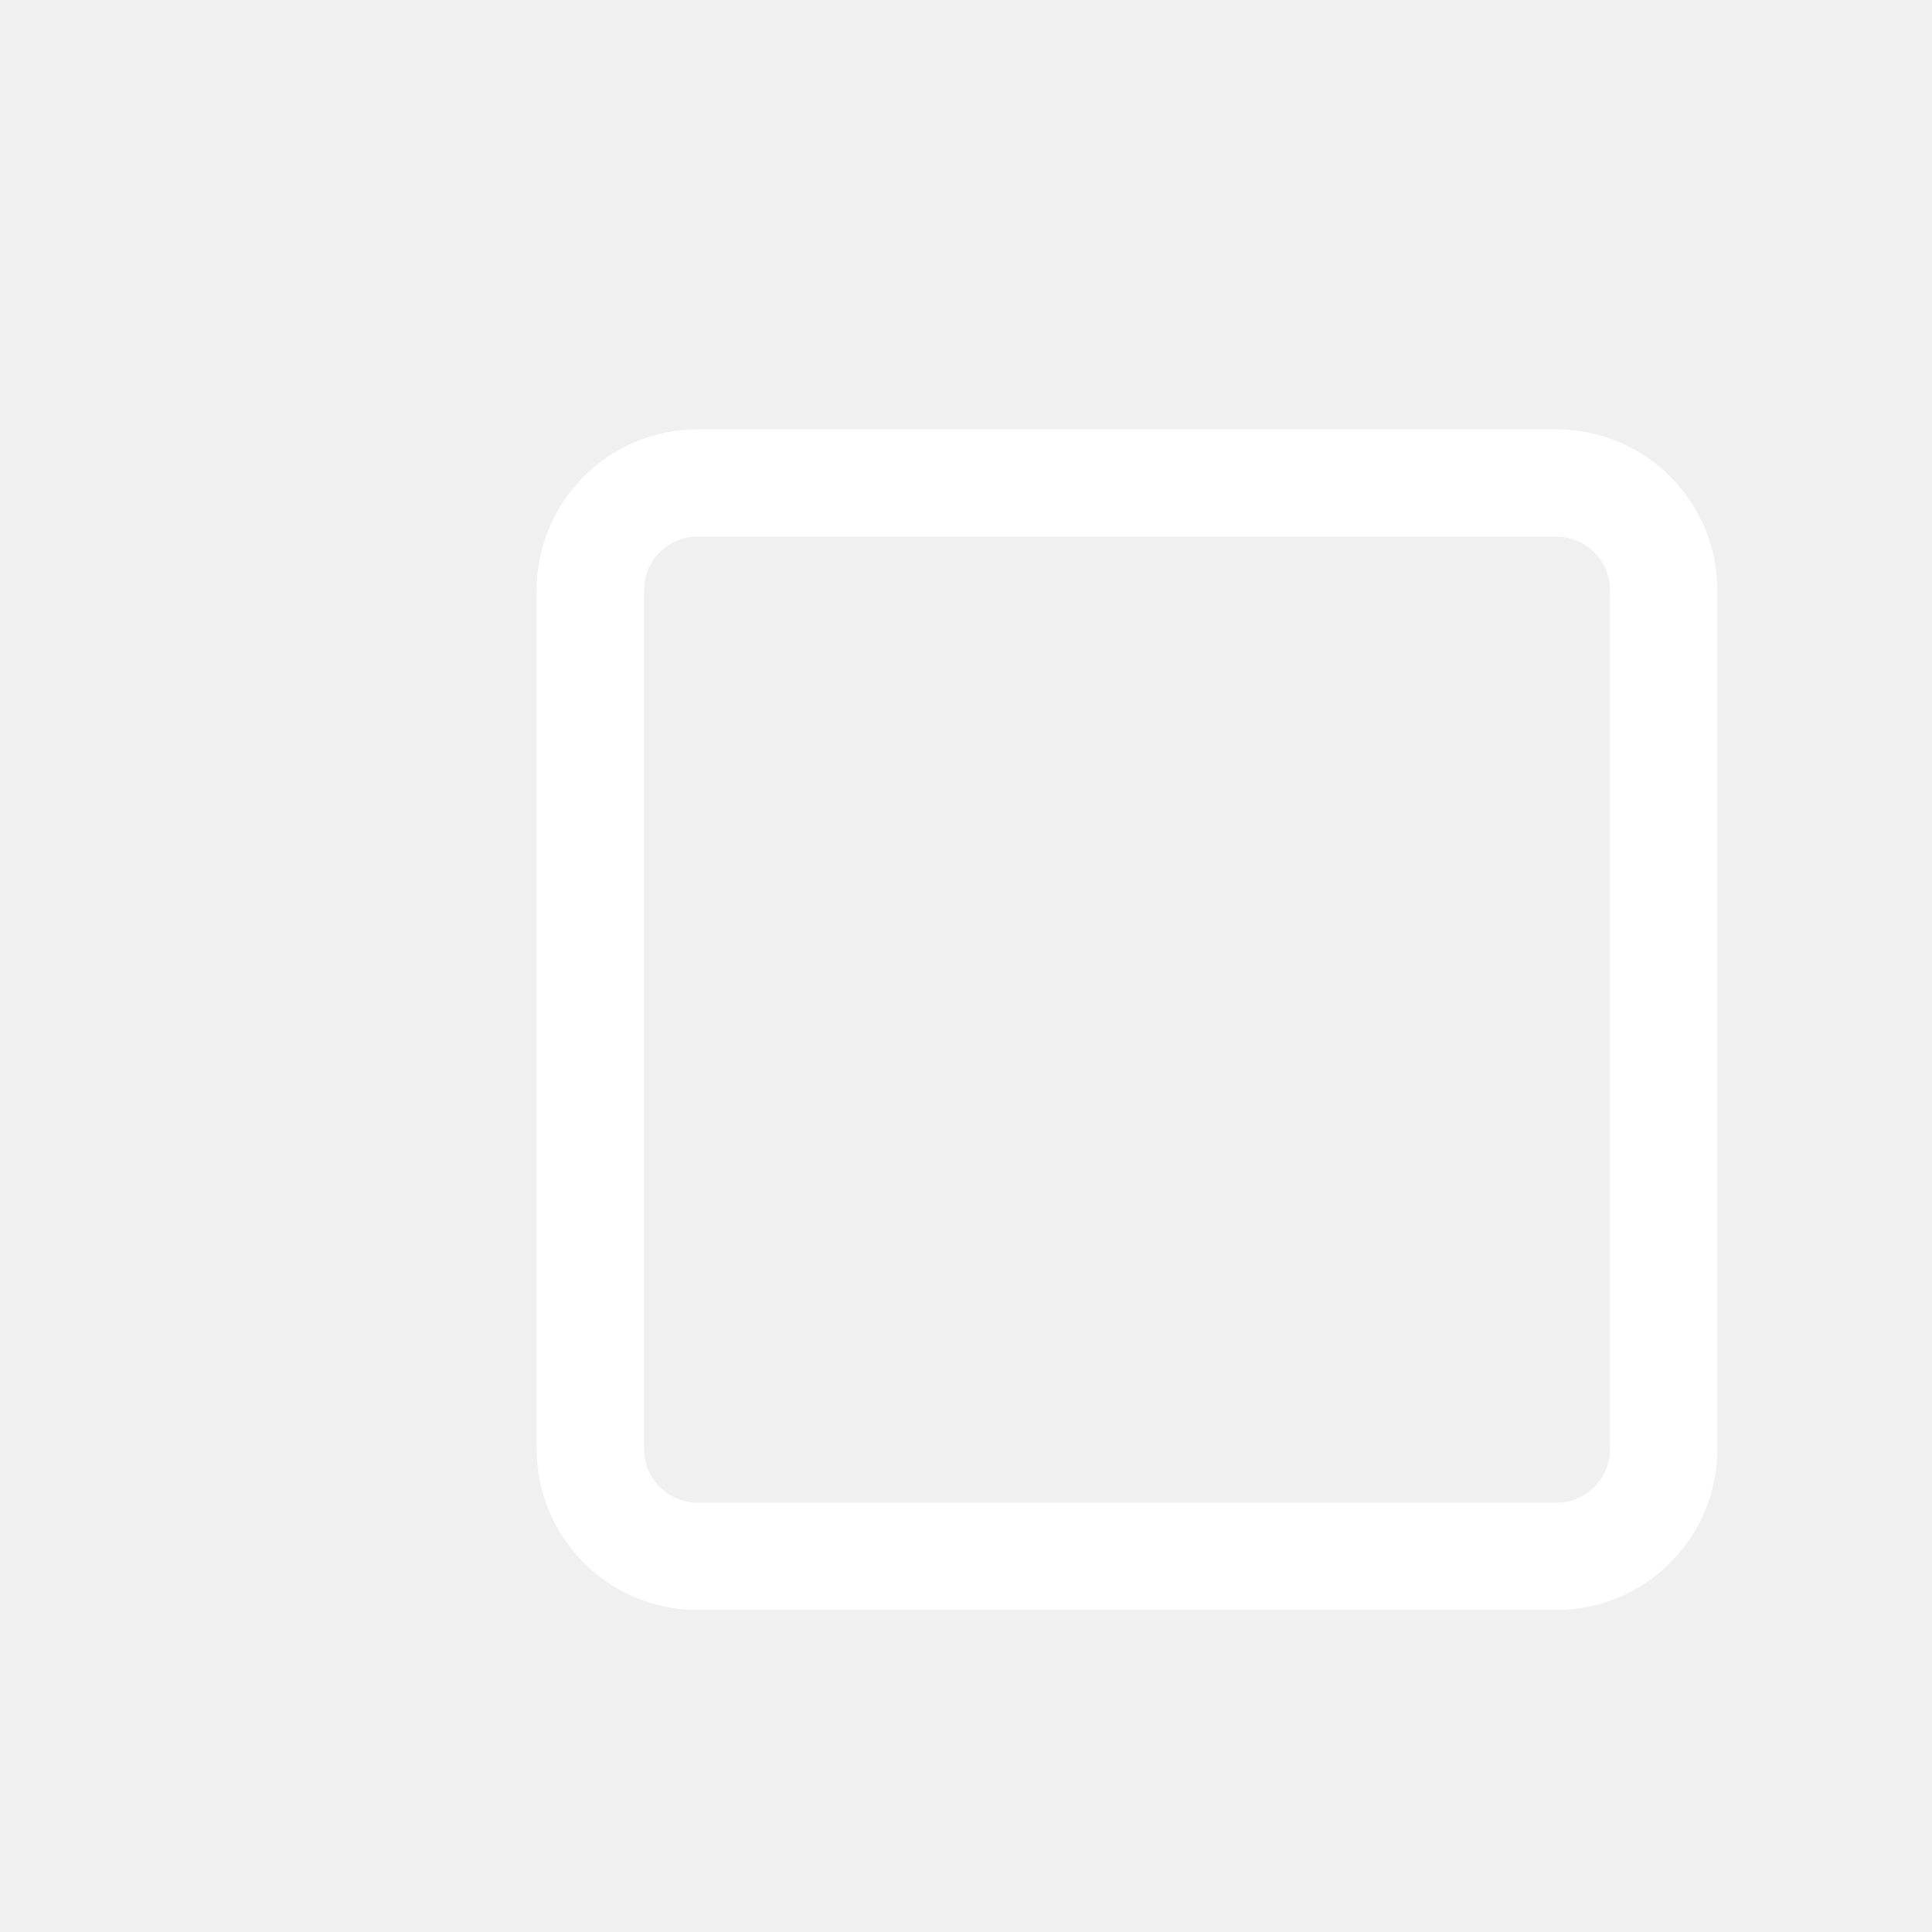
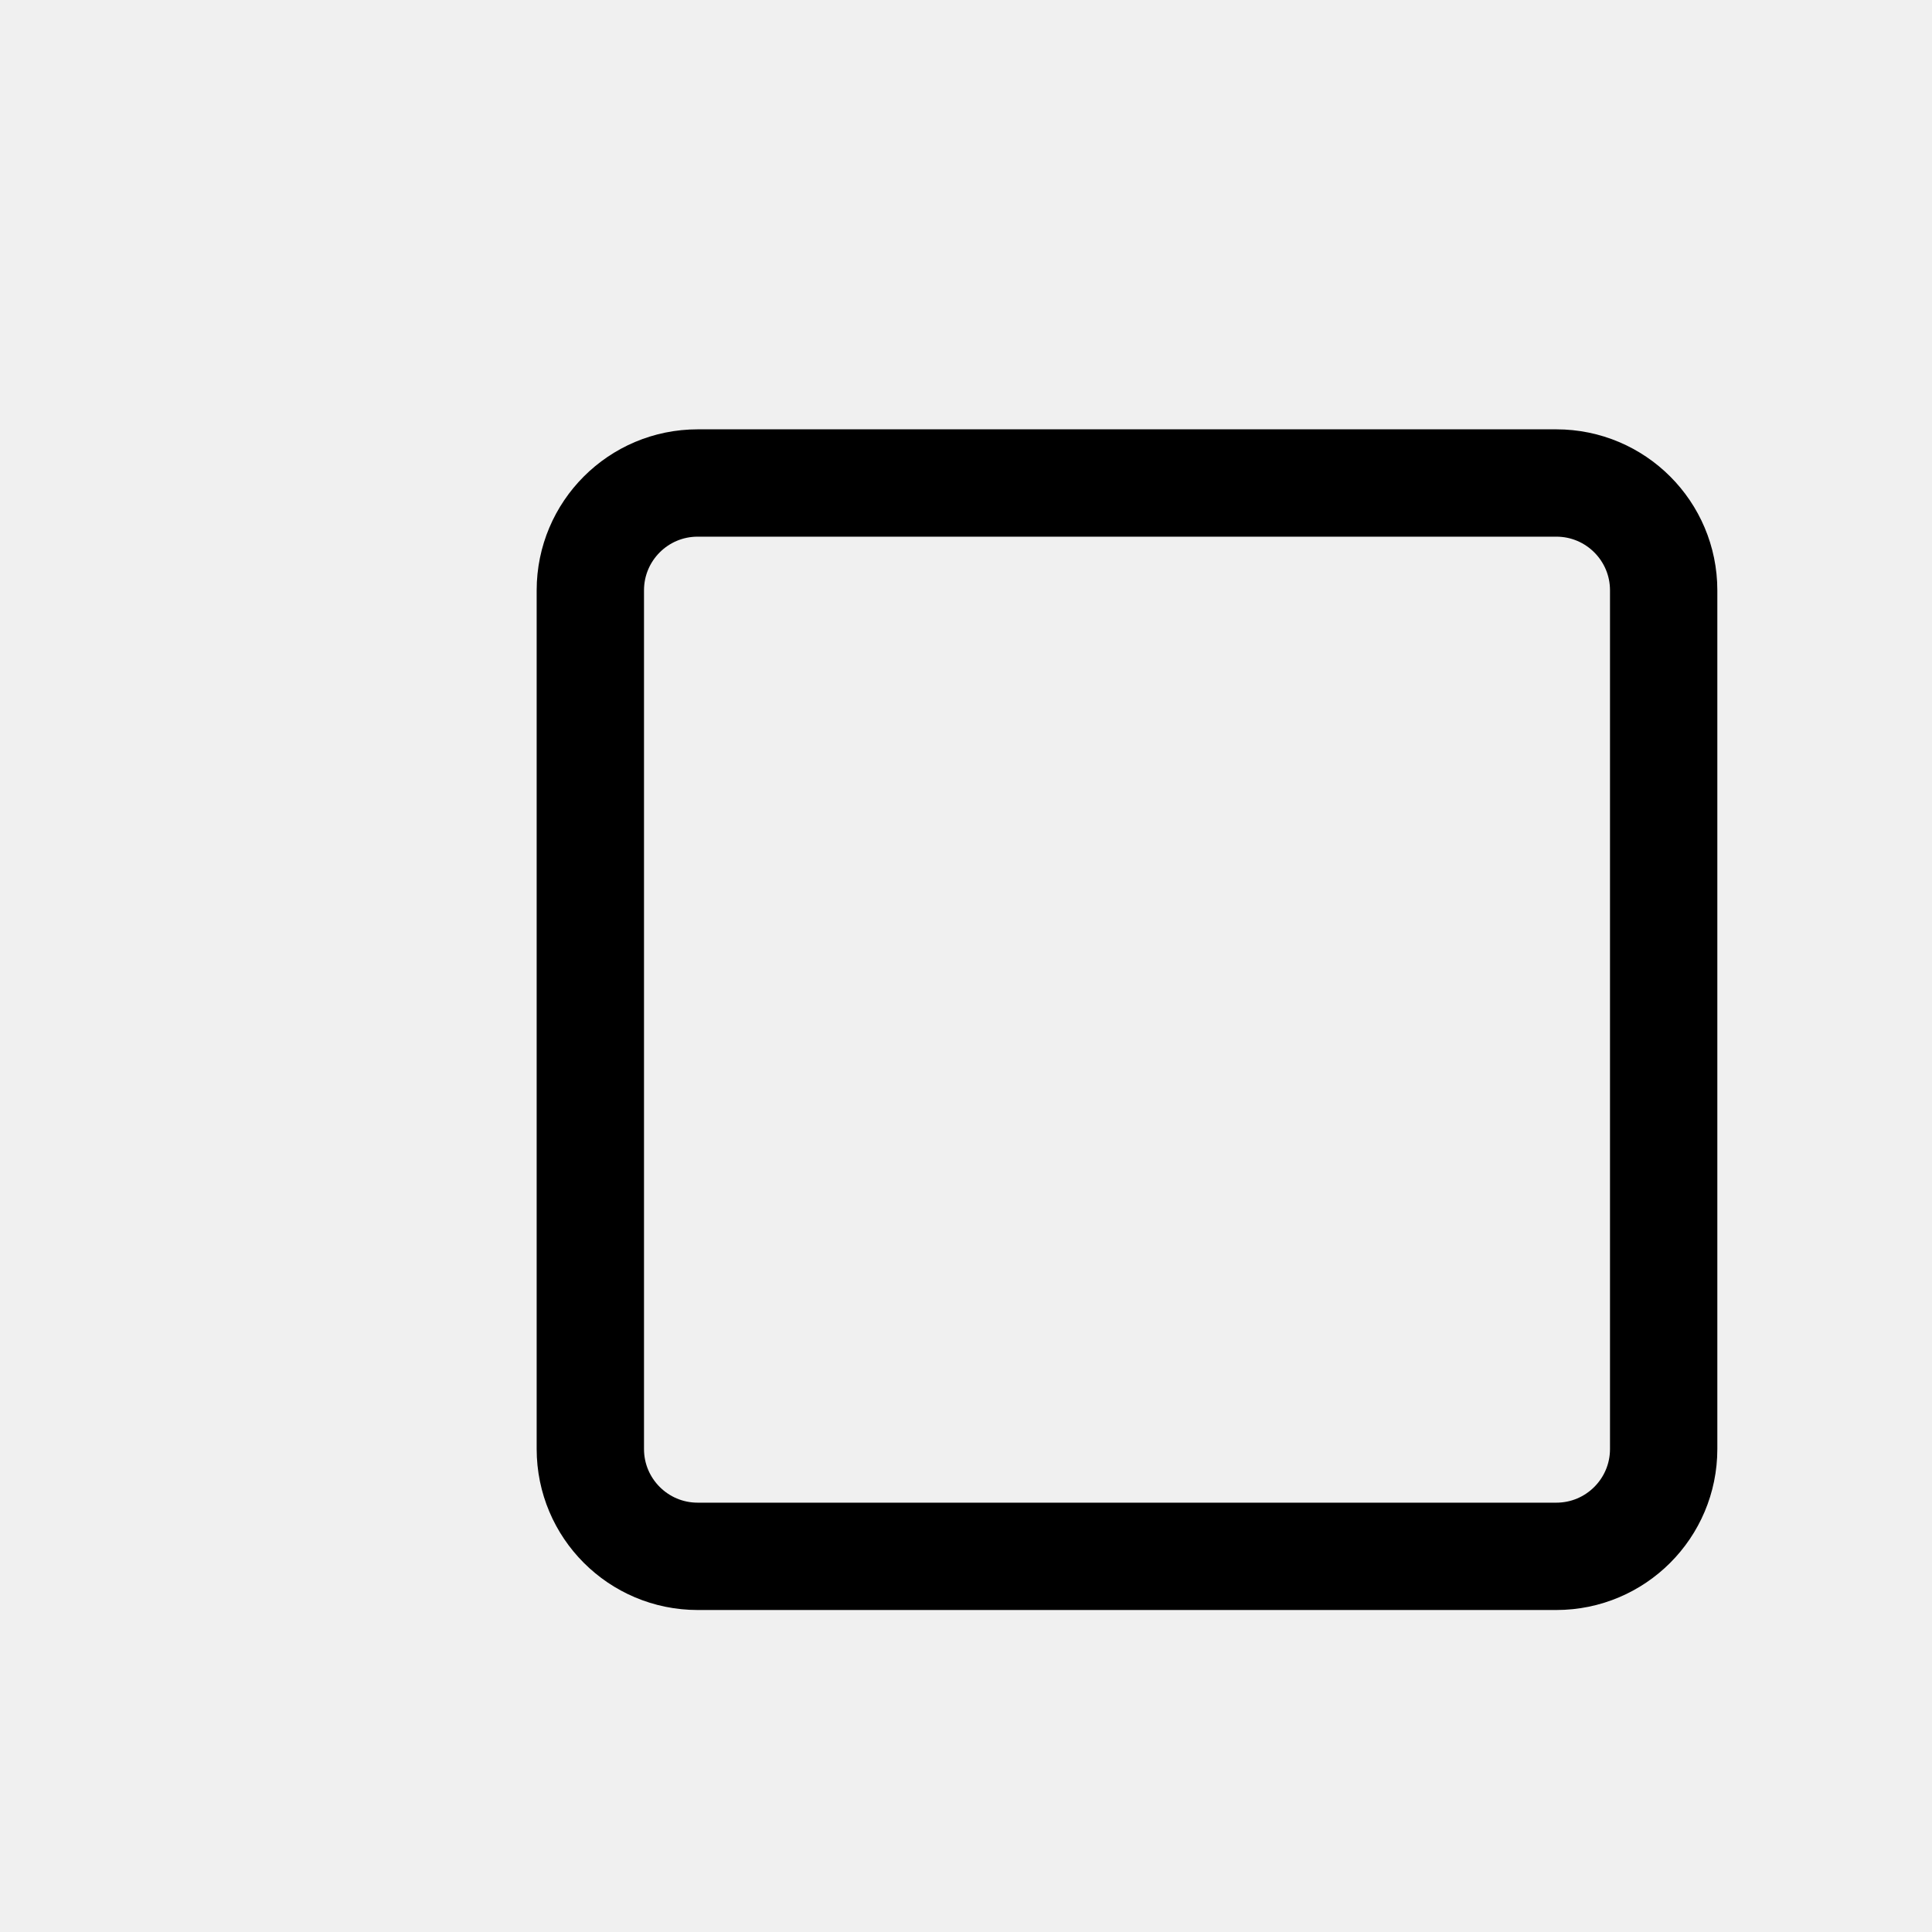
<svg xmlns="http://www.w3.org/2000/svg" width="18" height="18" viewBox="0 0 18 18">
-   <rect x="5.5" y="4.5" width="10" height="10" rx="1" style="fill:none;stroke:#fff;stroke-linecap:square;stroke-linejoin:round" />
+   <rect x="5.5" y="4.5" width="10" height="10" rx="1" style="fill:none;stroke:#000;stroke-linecap:square;stroke-linejoin:round" />
</svg>
